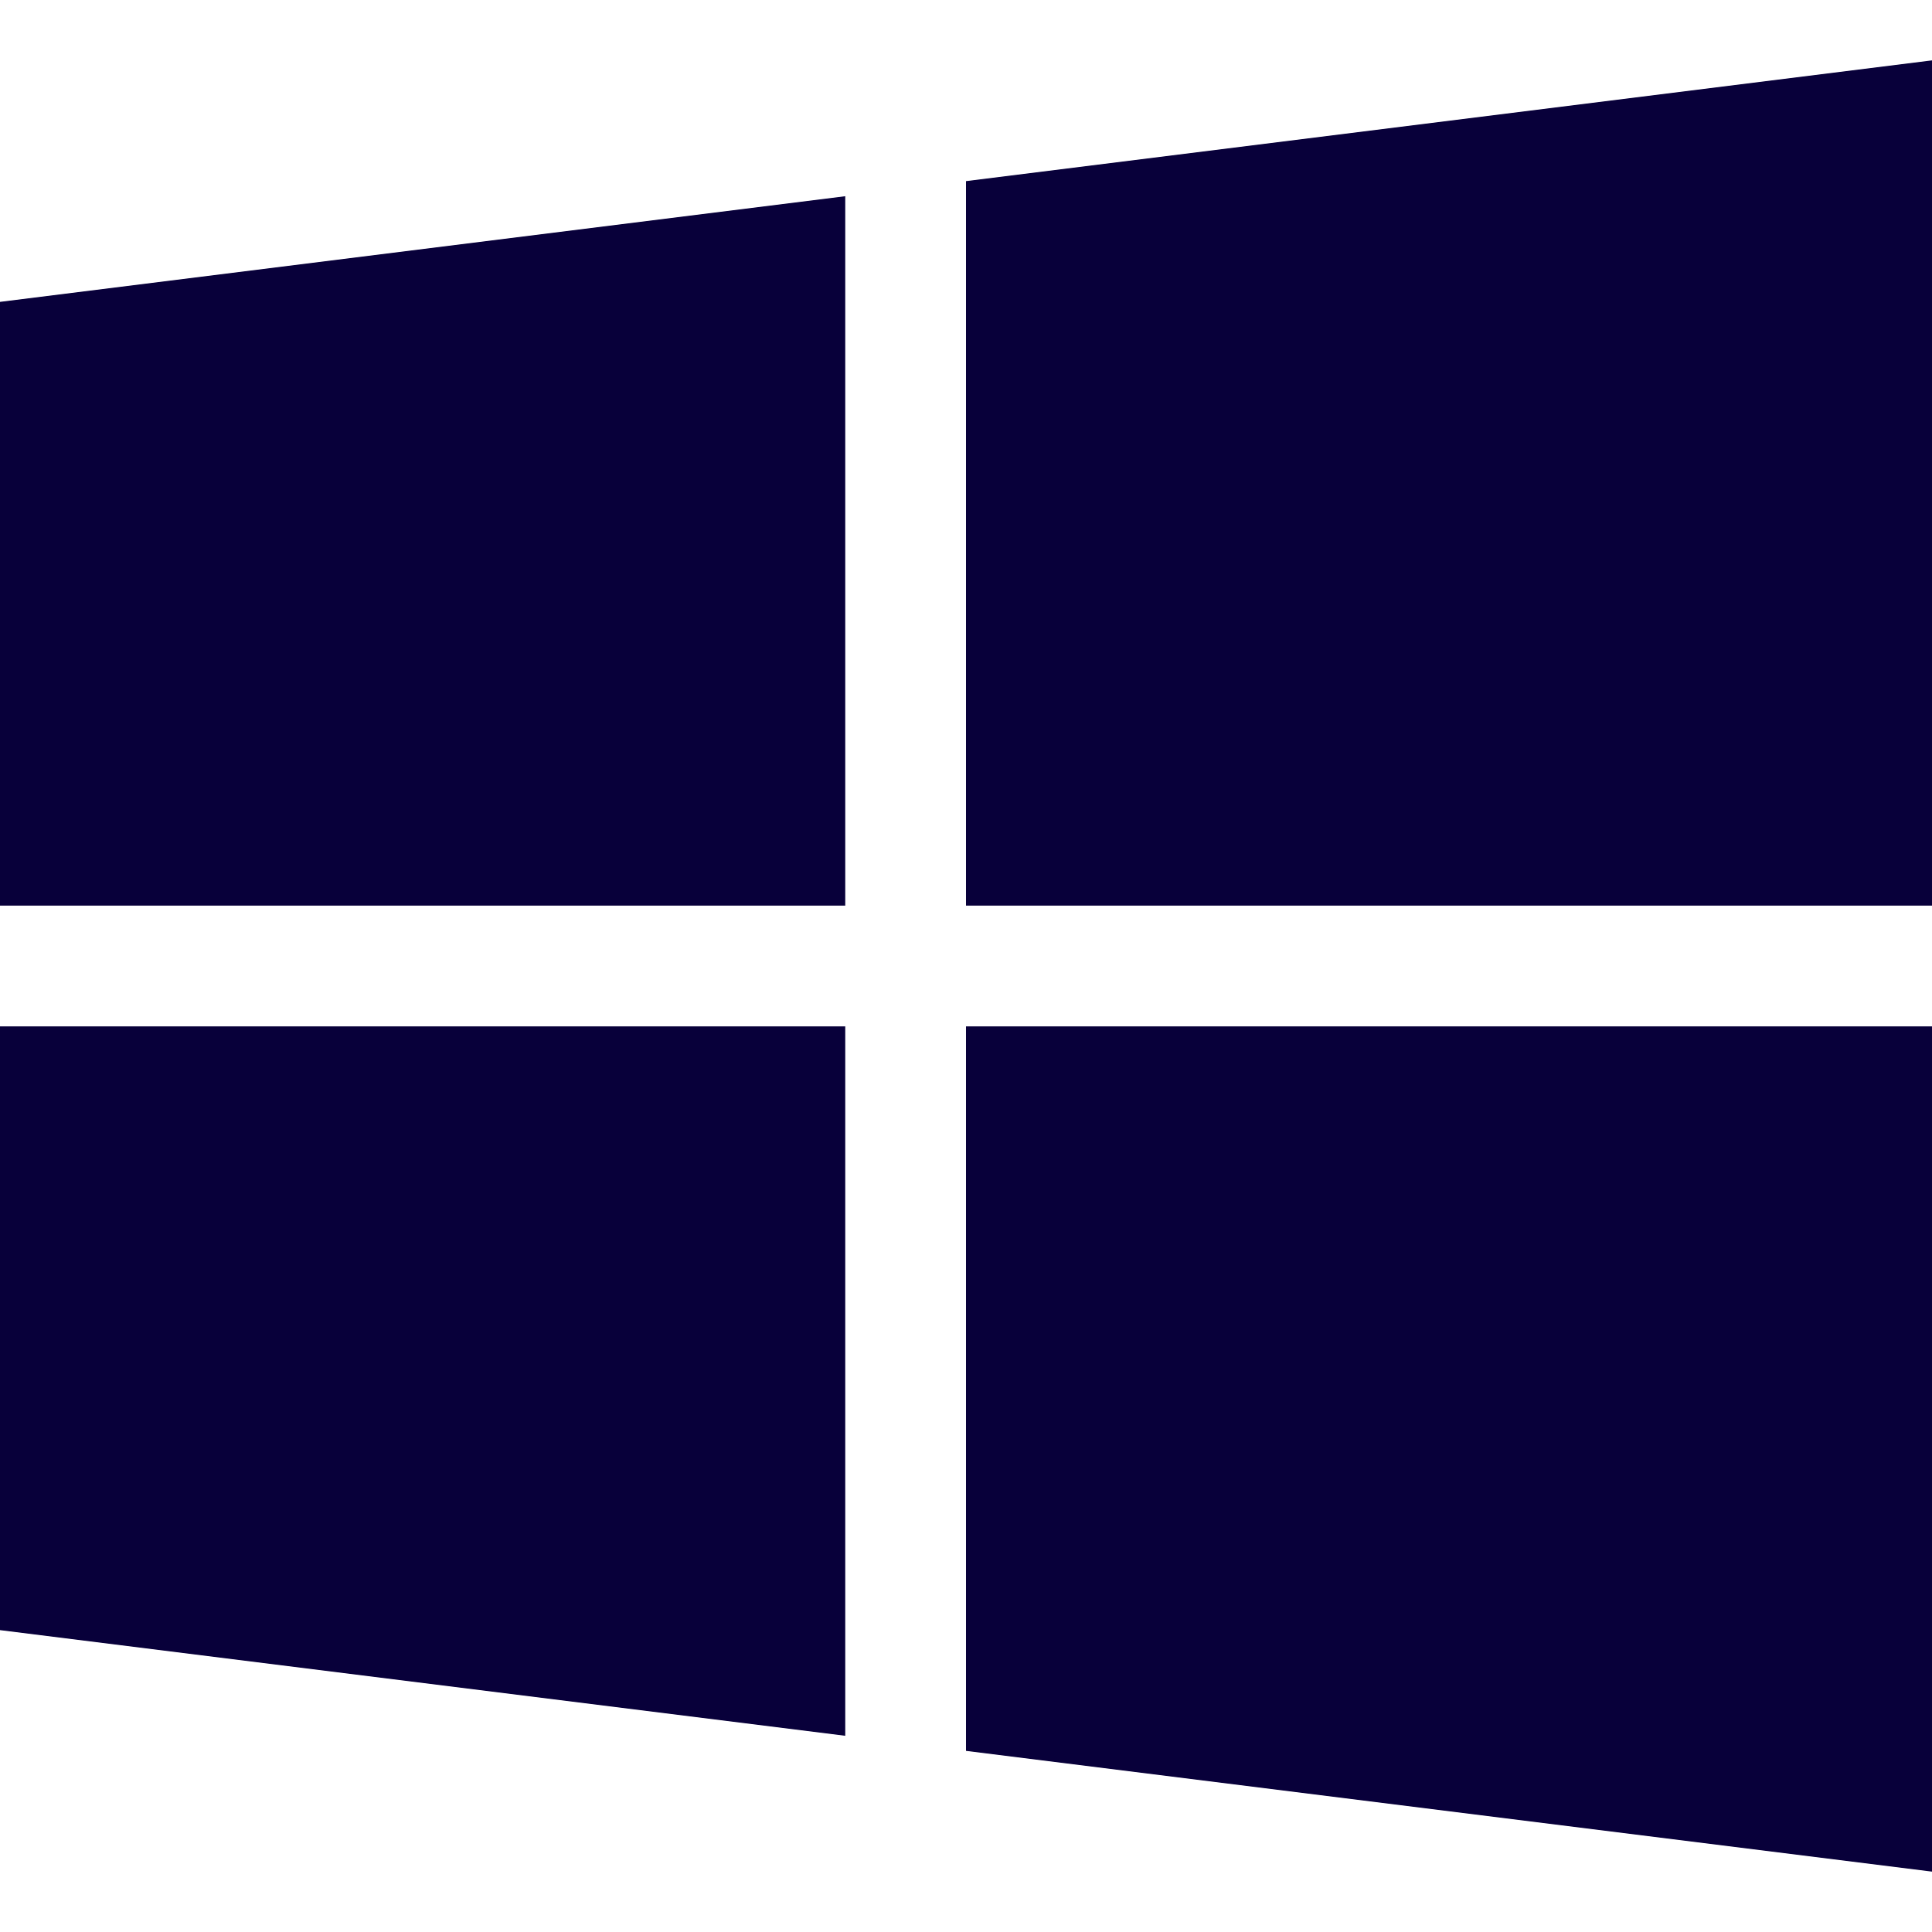
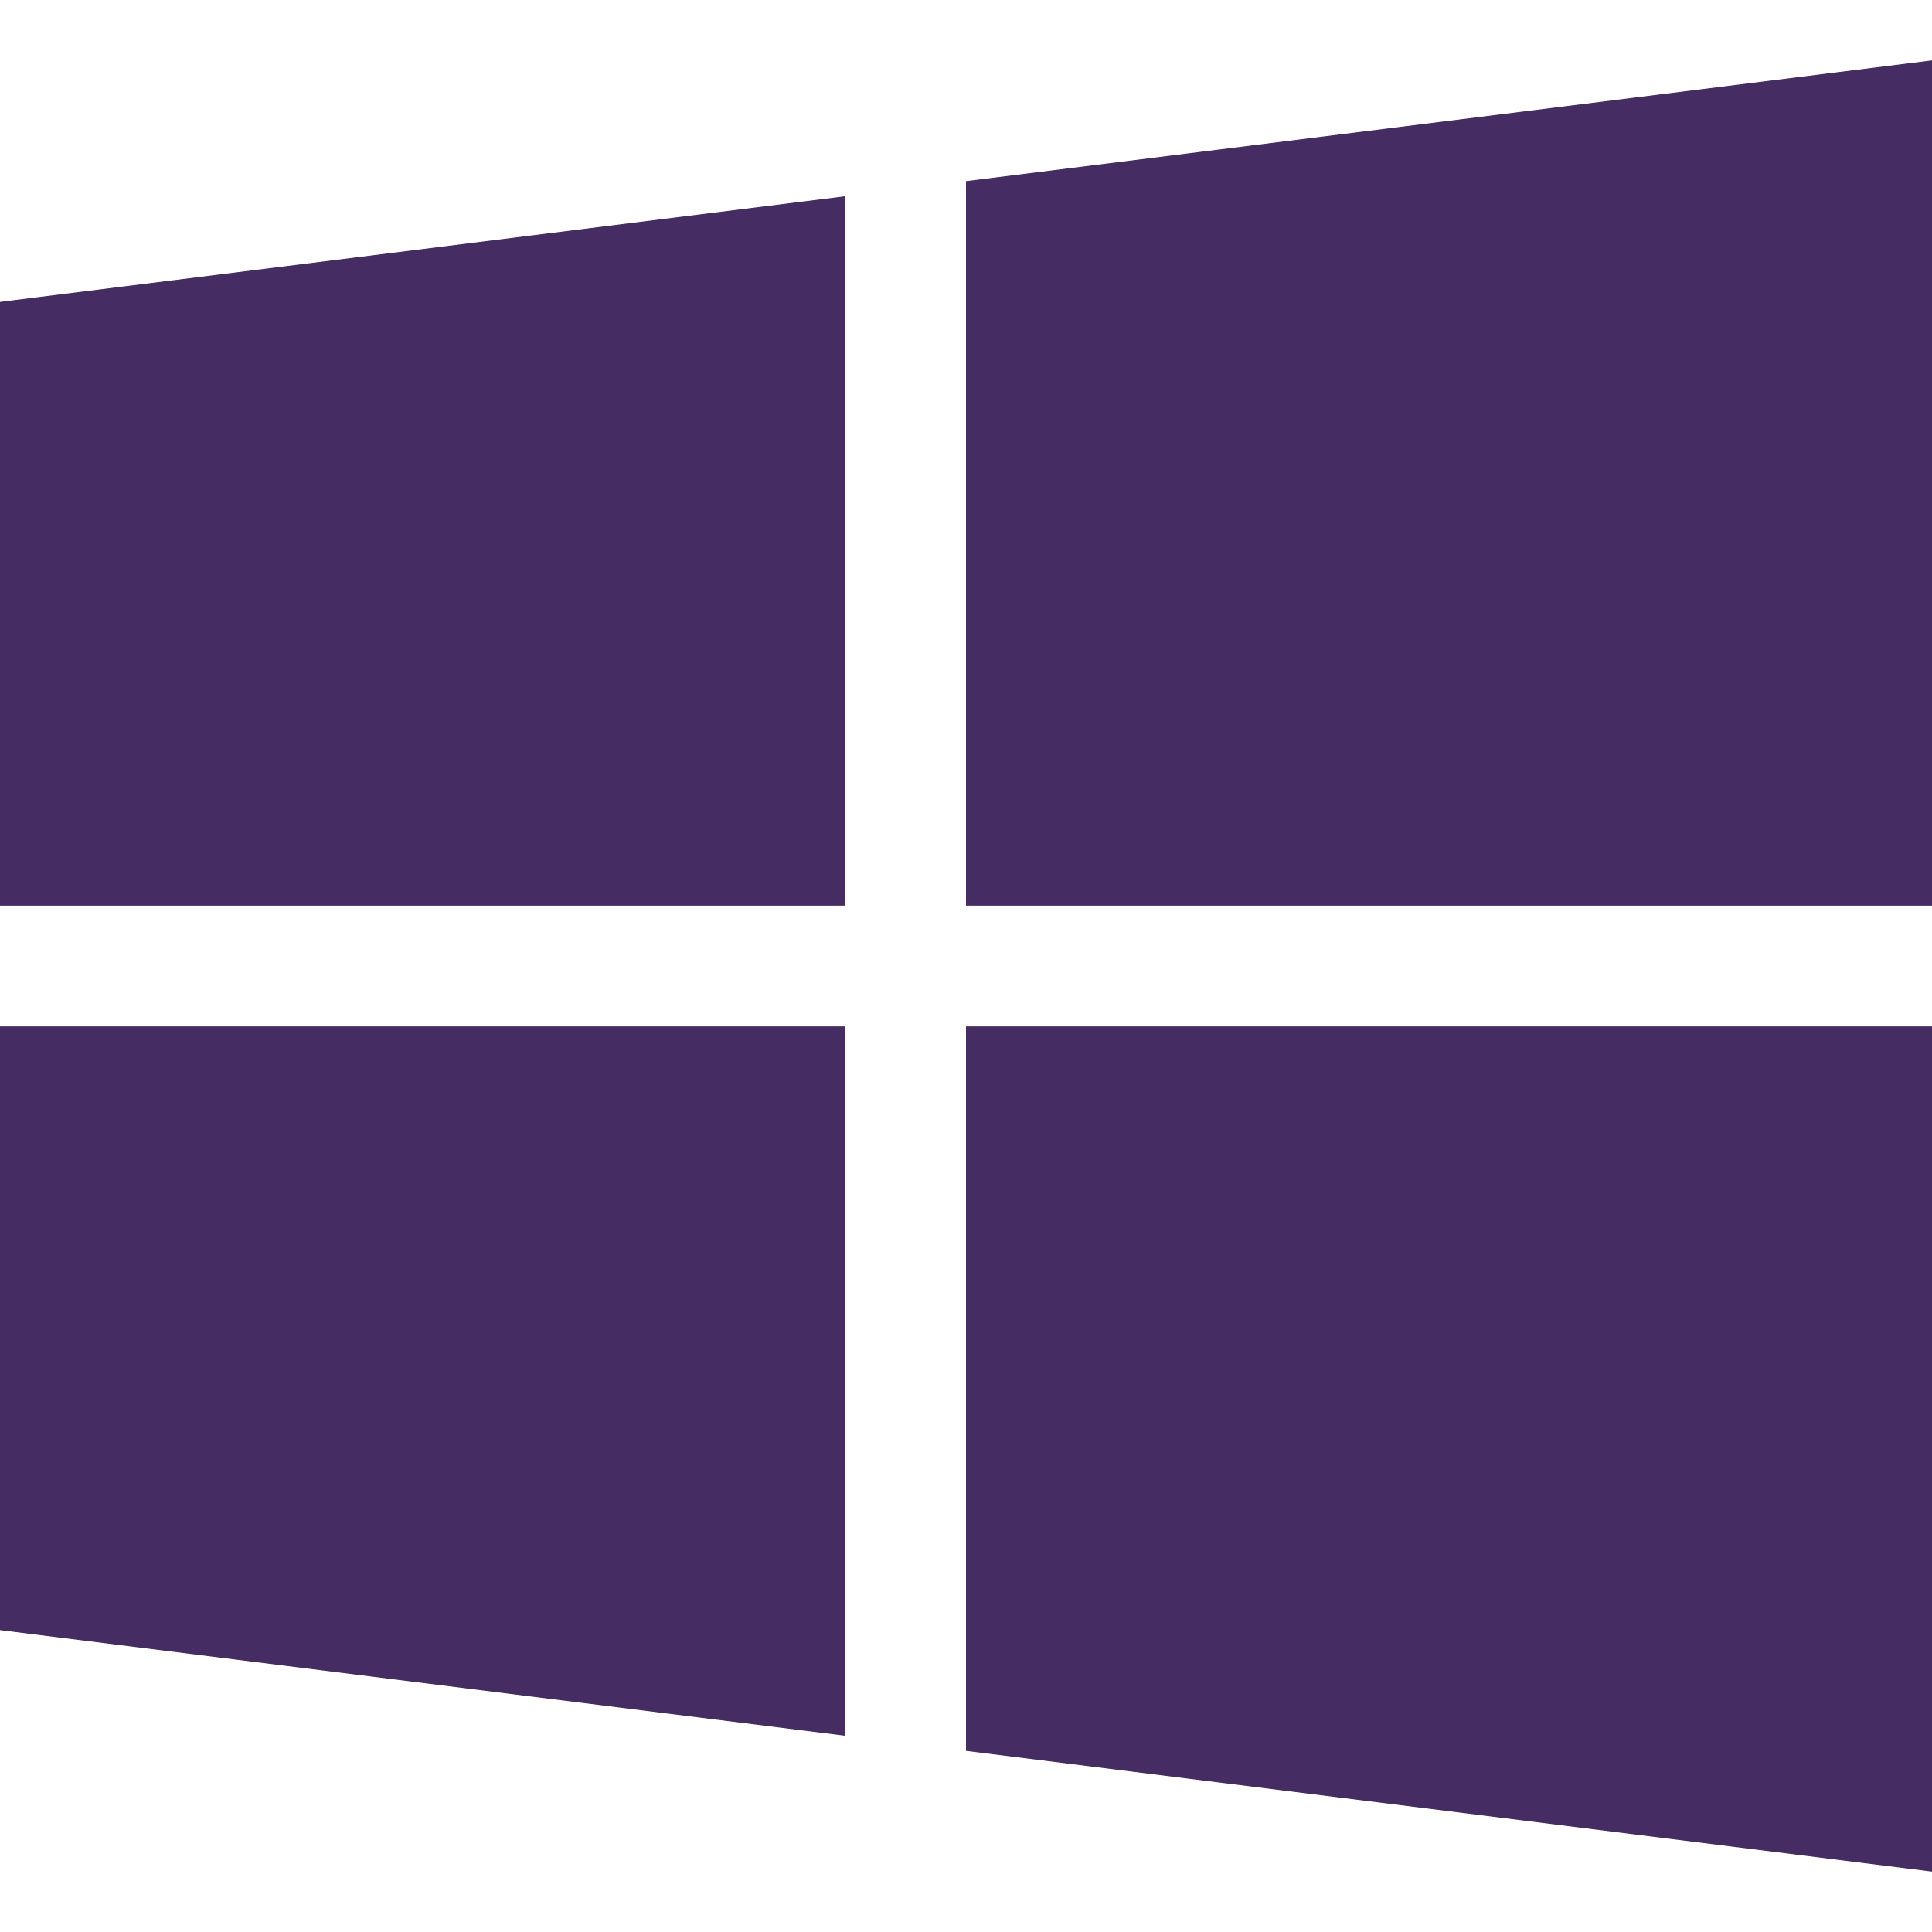
<svg xmlns="http://www.w3.org/2000/svg" xml:space="preserve" viewBox="0 0 512 512">
-   <path fill="#08003a" data-original="#000000" d="M0 80v160h224V52zM256 48v192h256V16zM256 272v192l256 32V272zM0 272v160l224 28V272z" />
+   <path fill="#452c63" data-original="#000000" d="M0 80v160h224V52zM256 48v192h256V16zM256 272v192l256 32V272zM0 272v160l224 28V272z" />
</svg>
